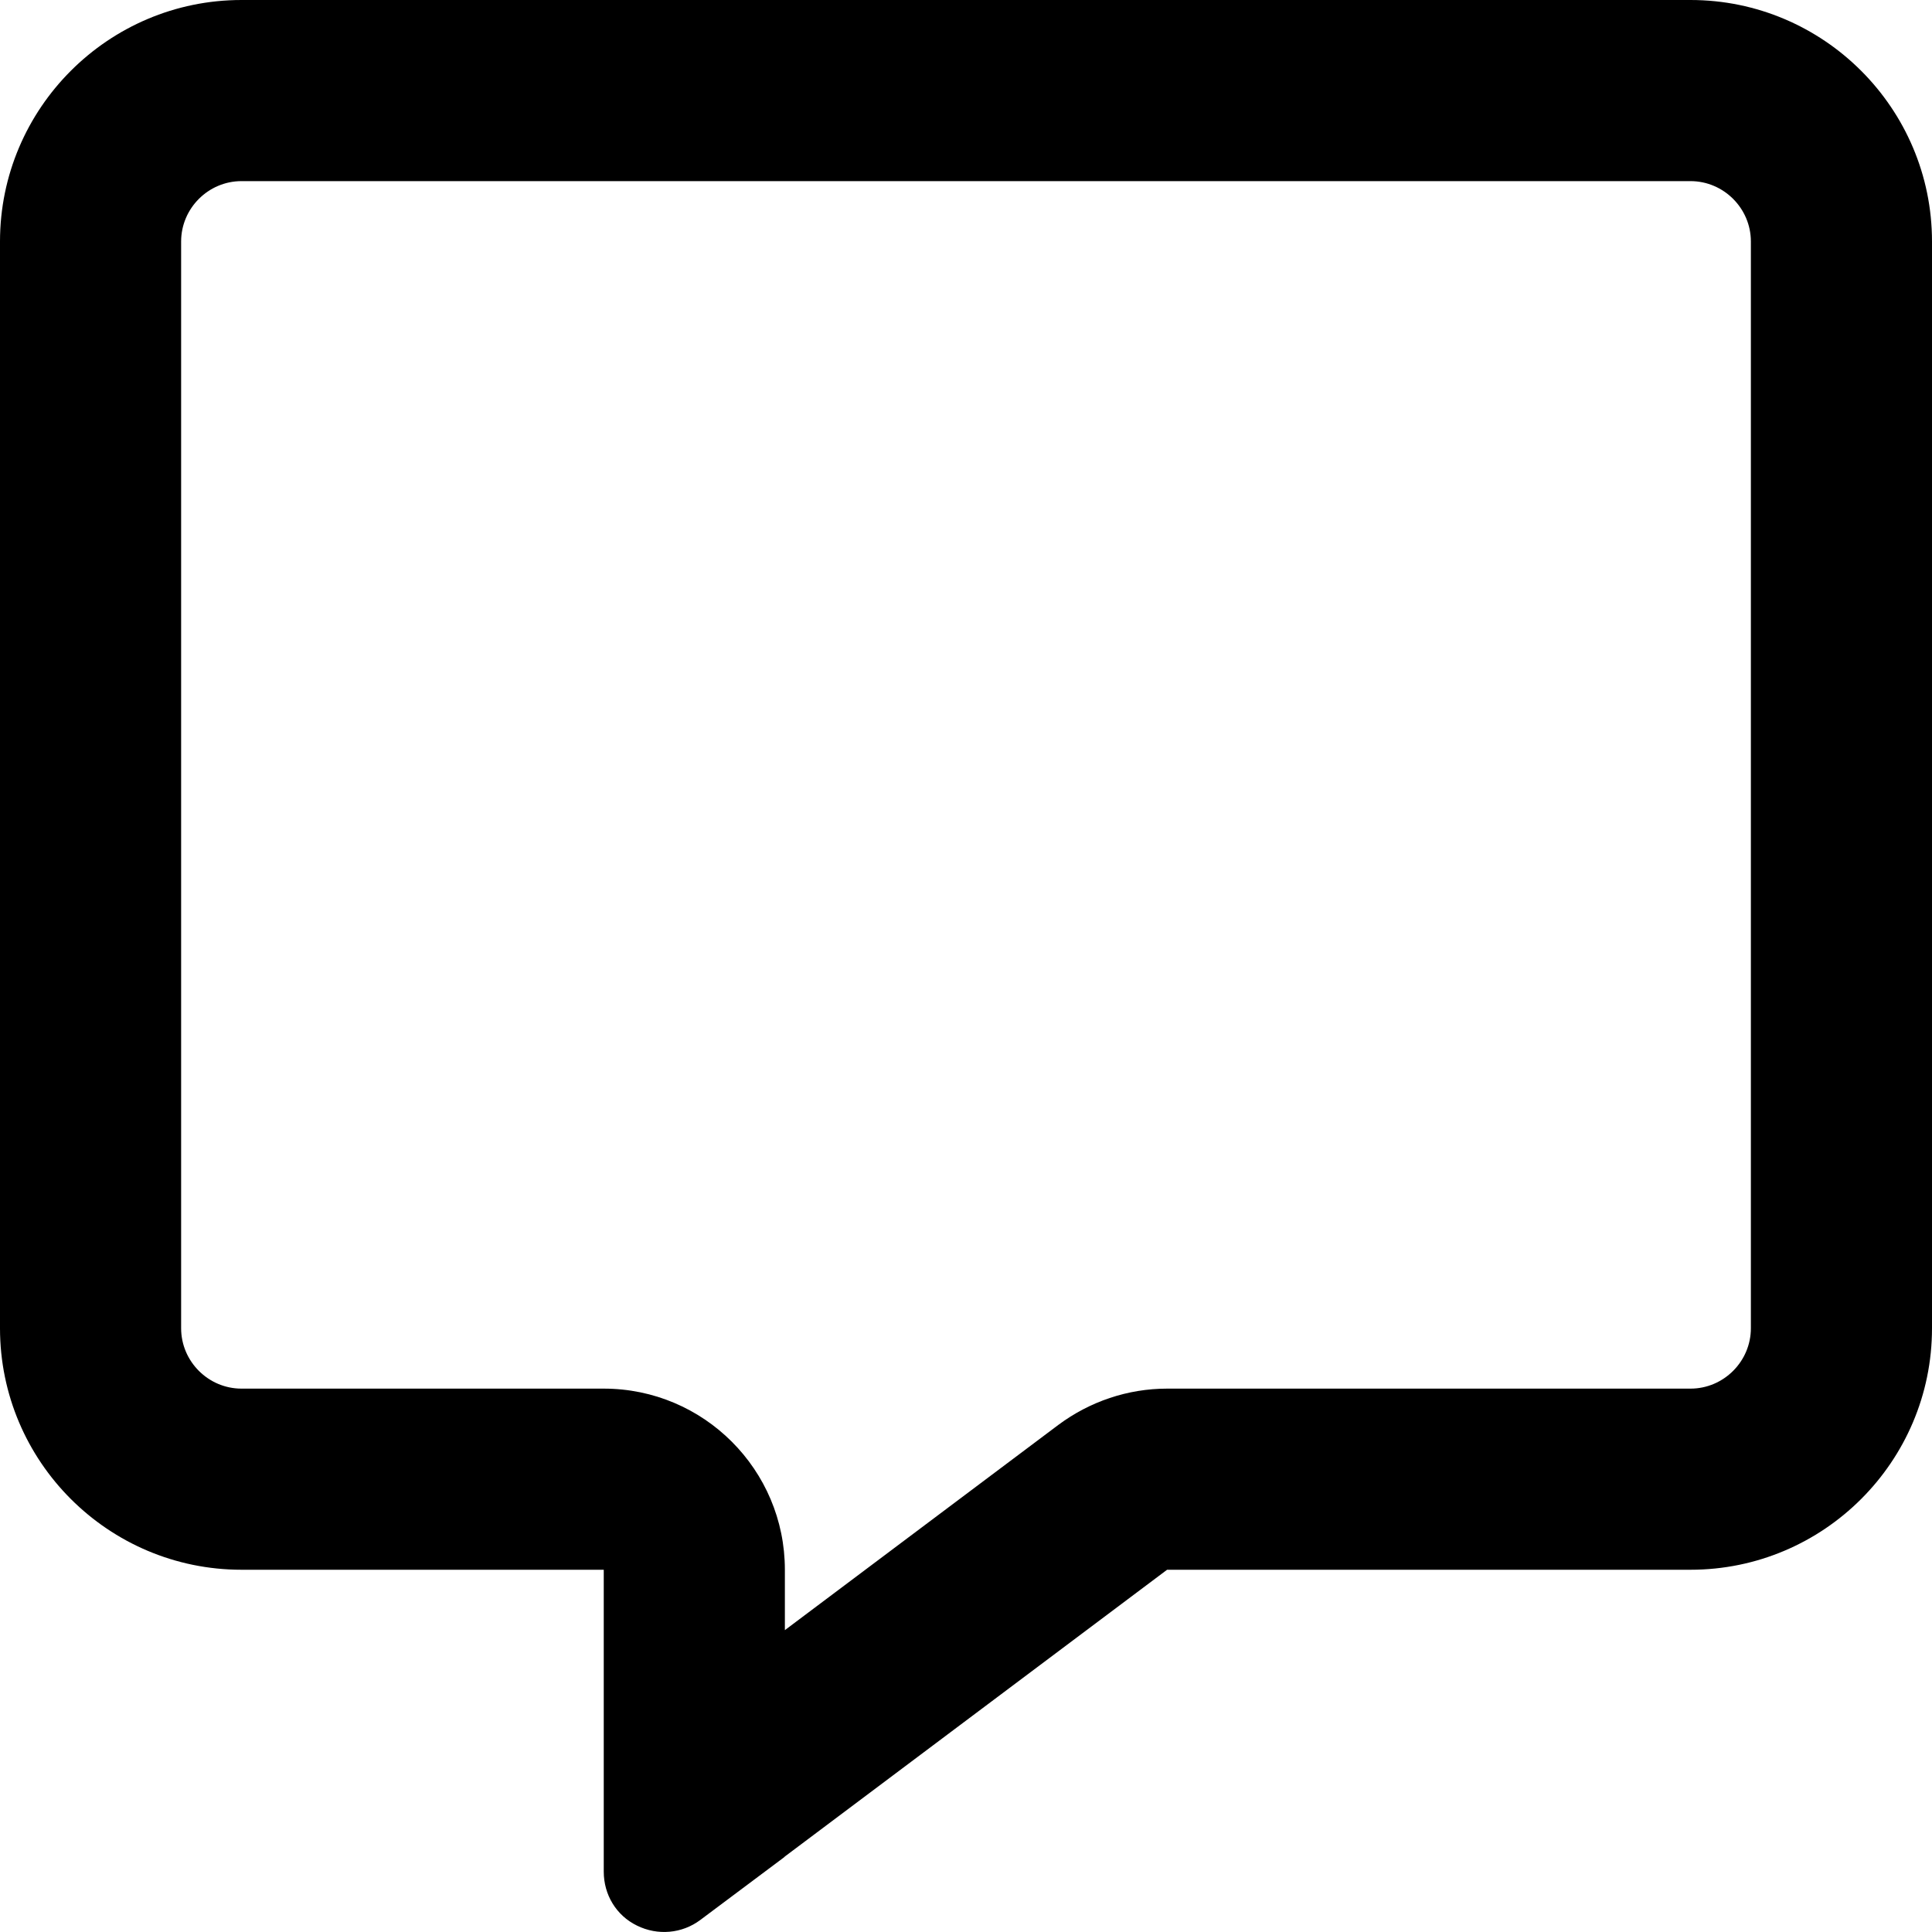
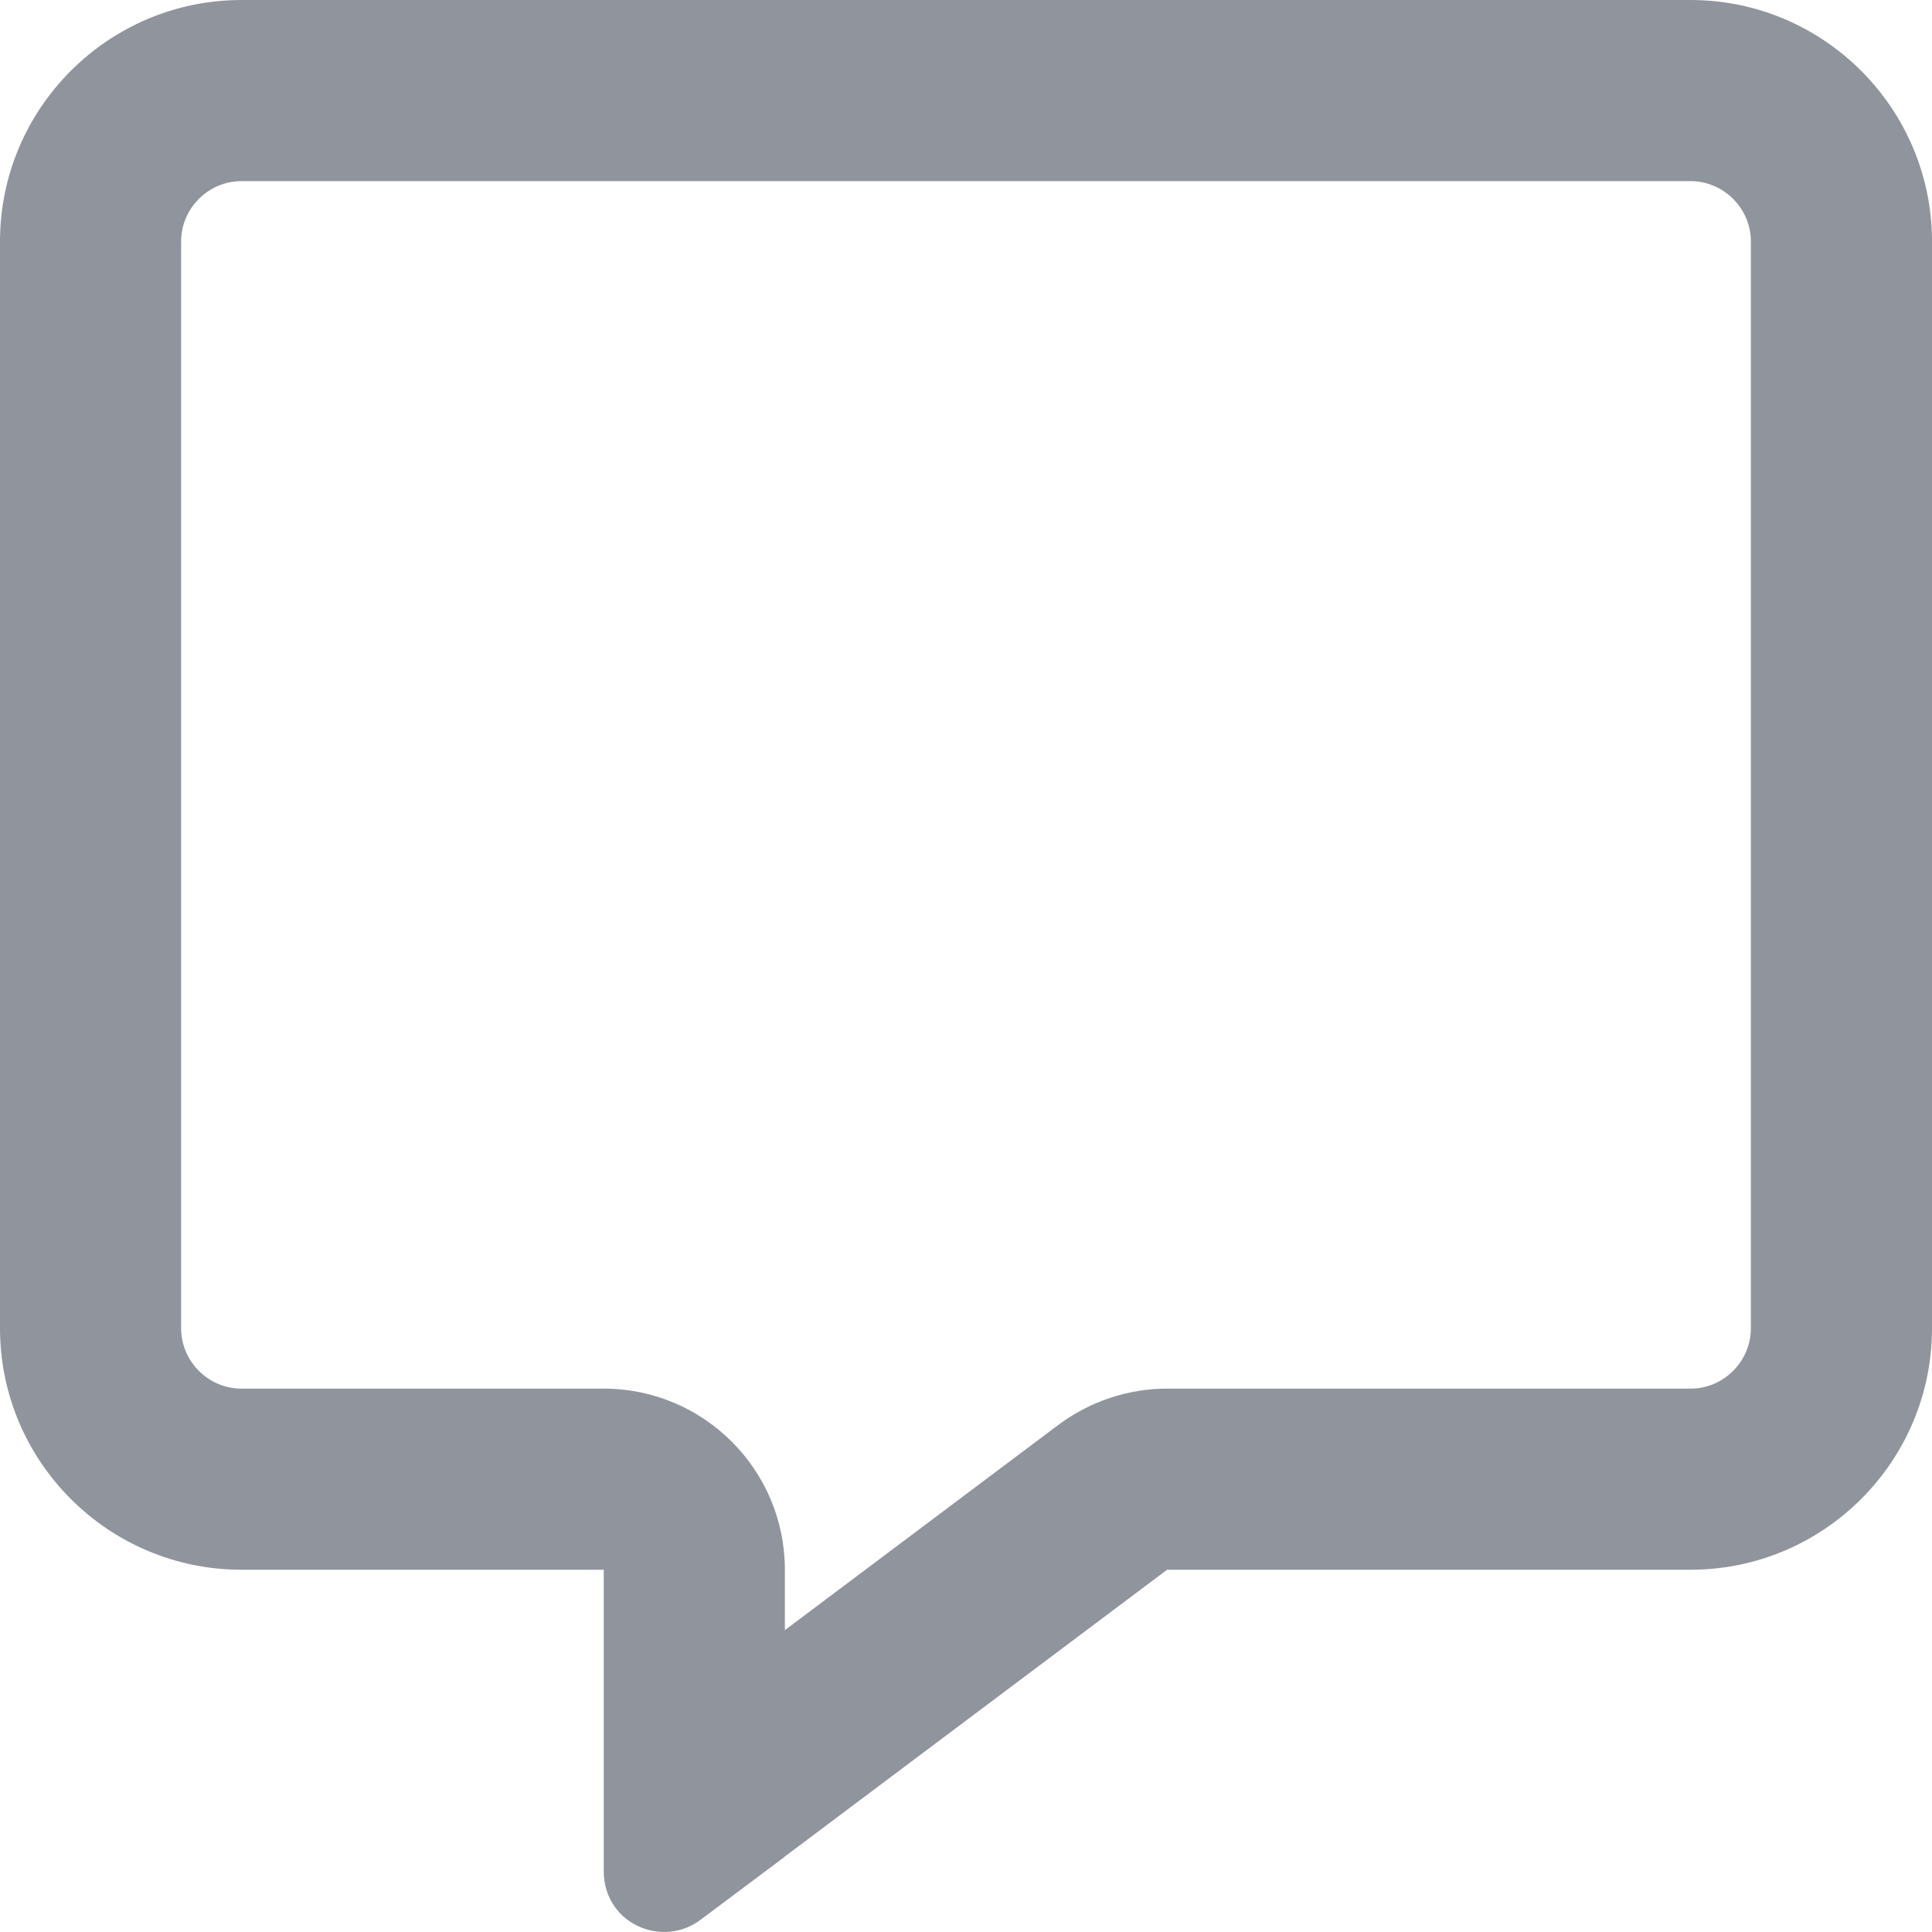
<svg xmlns="http://www.w3.org/2000/svg" width="12" height="12" viewBox="0 0 12 12" fill="none">
-   <path d="M3.75 8.625C4.371 8.625 4.875 9.129 4.875 9.75V10.125L6.574 8.85C6.769 8.705 7.005 8.625 7.249 8.625H10.5C10.706 8.625 10.875 8.456 10.875 8.25V1.5C10.875 1.294 10.706 1.125 10.5 1.125H1.5C1.294 1.125 1.125 1.294 1.125 1.5V8.25C1.125 8.456 1.294 8.625 1.5 8.625H3.75ZM4.875 11.531L4.87 11.536L4.751 11.625L4.35 11.925C4.237 12.01 4.085 12.024 3.956 11.96C3.827 11.897 3.75 11.768 3.75 11.625V11.126V10.976V10.969V10.875V9.75H2.625H1.5C0.673 9.75 0 9.078 0 8.25V1.5C0 0.673 0.673 0 1.5 0H10.5C11.327 0 12 0.673 12 1.5V8.25C12 9.078 11.327 9.75 10.5 9.75H7.249L4.875 11.531Z" fill="black" />
+   <path d="M3.75 8.625C4.371 8.625 4.875 9.129 4.875 9.75V10.125L6.574 8.85C6.769 8.705 7.005 8.625 7.249 8.625H10.5C10.706 8.625 10.875 8.456 10.875 8.25V1.5C10.875 1.294 10.706 1.125 10.5 1.125H1.5C1.294 1.125 1.125 1.294 1.125 1.5V8.25C1.125 8.456 1.294 8.625 1.5 8.625H3.75ZM4.875 11.531L4.87 11.536L4.751 11.625L4.35 11.925C4.237 12.01 4.085 12.024 3.956 11.96C3.827 11.897 3.75 11.768 3.75 11.625V11.126V10.976V10.969V10.875V9.75H2.625H1.5C0.673 9.75 0 9.078 0 8.25V1.5C0 0.673 0.673 0 1.5 0H10.5C11.327 0 12 0.673 12 1.5V8.25C12 9.078 11.327 9.75 10.5 9.75H7.249L4.875 11.531Z" fill="#90959D" />
</svg>
